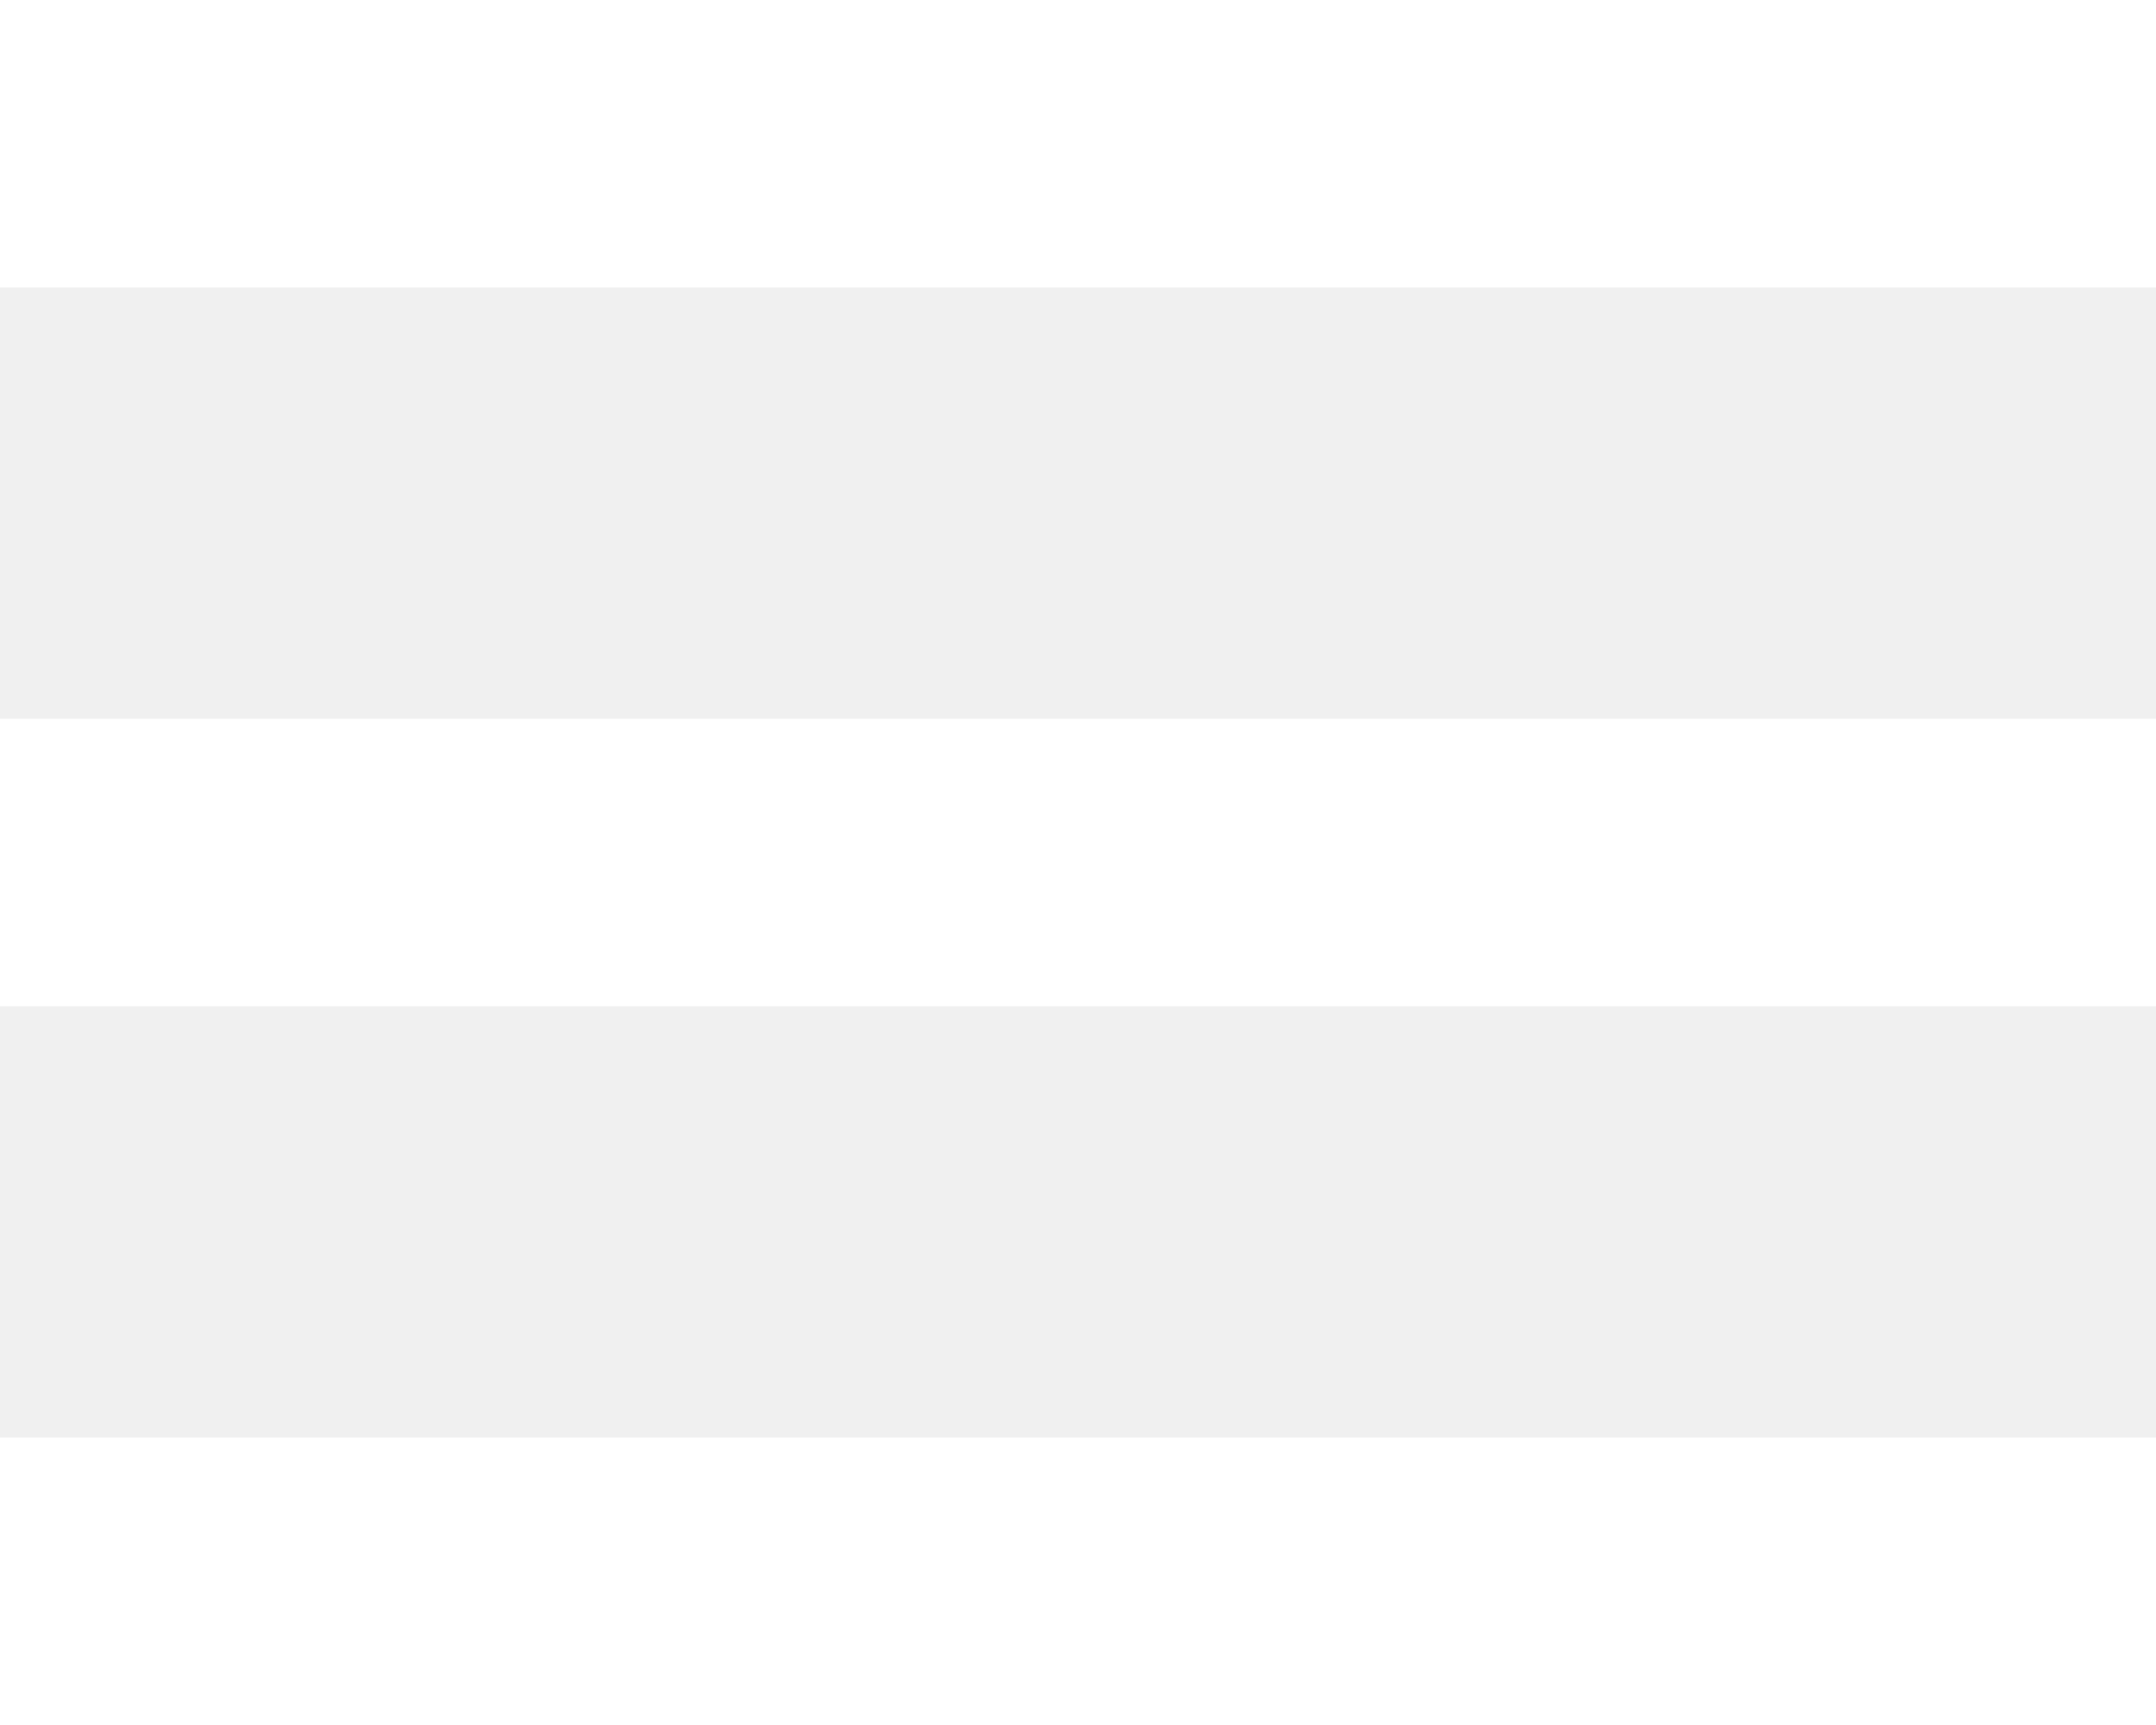
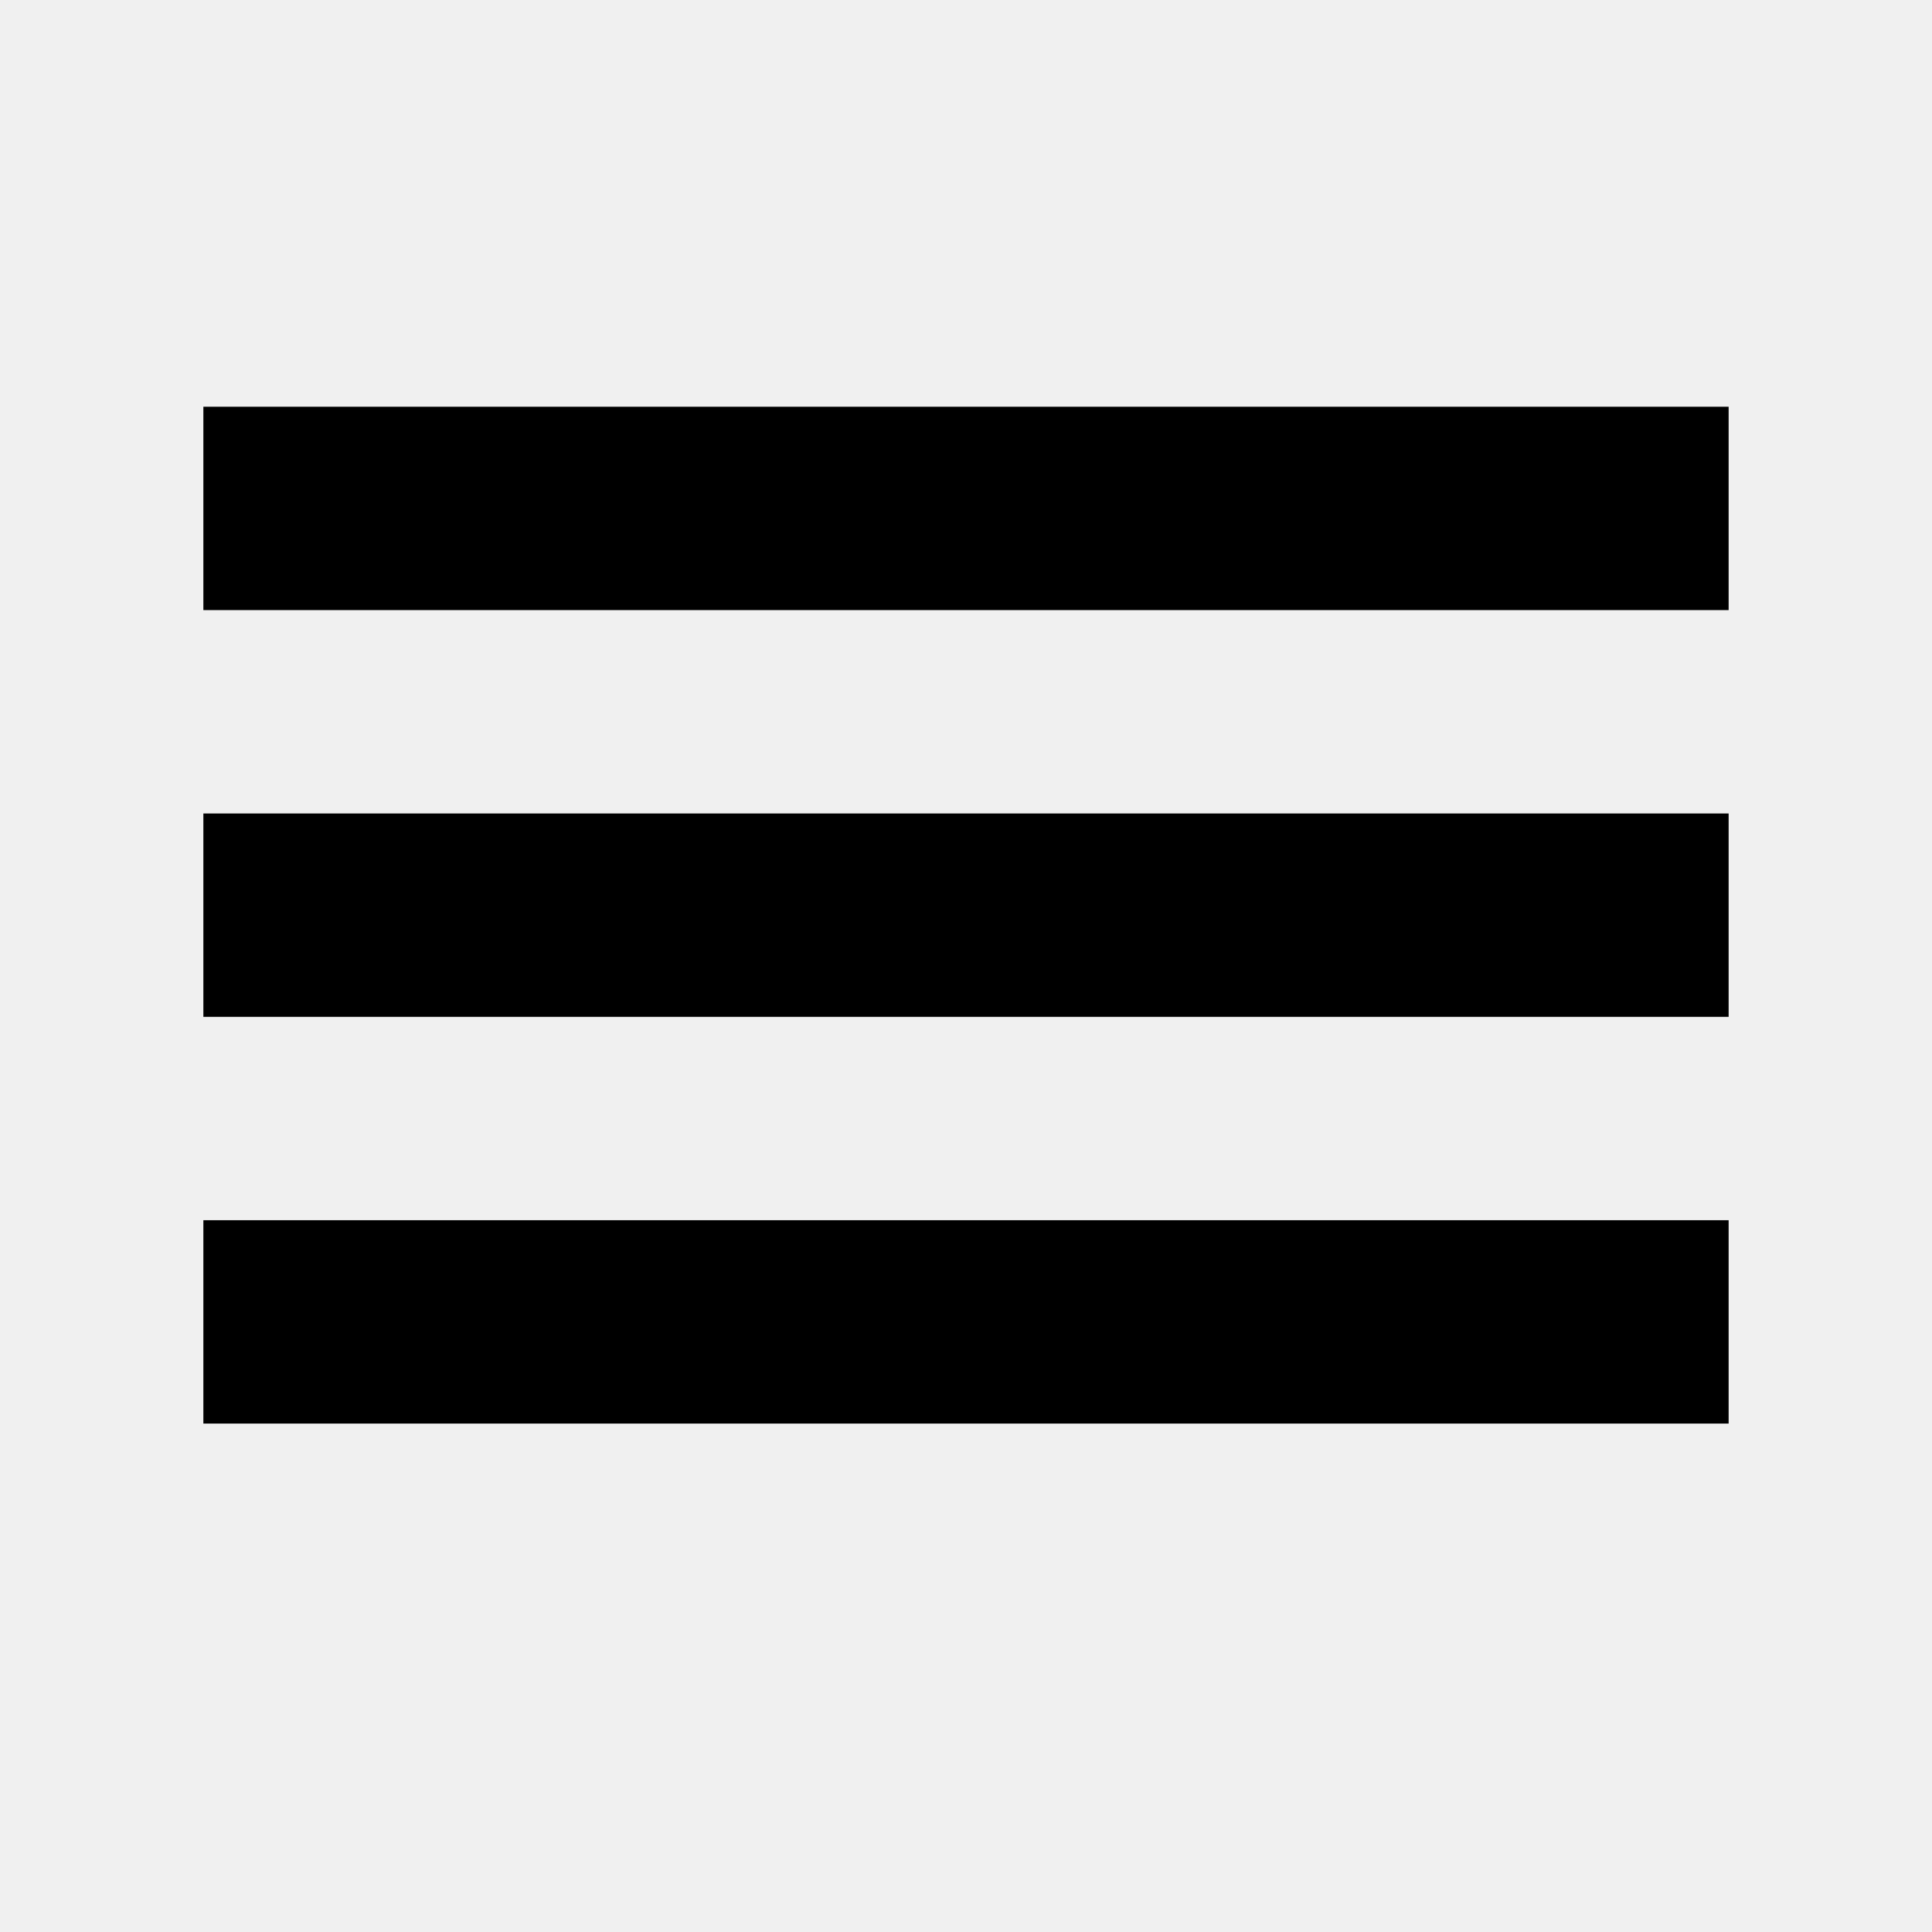
- <svg xmlns="http://www.w3.org/2000/svg" width="15px" height="12px" viewBox="0 0 15 12" version="1.1">
-   <g stroke="none" stroke-width="1" fill="none" fill-rule="evenodd">
-     <g transform="translate(-17, -13)" fill="#FFFFFF">
-       <path d="M17,13 L32,13 L32,15 L17,15 L17,13 Z M17,18 L32,18 L32,20 L17,20 L17,18 Z M17,23 L32,23 L32,25 L17,25 L17,23 Z" />
+ <svg xmlns="http://www.w3.org/2000/svg" width="19px" height="19px" viewBox="0 0 19 19" version="1.1">
+   <defs />
+   <g id="pivot" stroke="none" stroke-width="1" fill="none" fill-rule="evenodd">
+     <g id="full-menu" fill="#000000">
+       <path d="M2,4 L17,4 L17,6 L2,6 L2,4 Z M2,8 L17,8 L17,10 L2,10 L2,8 Z M2,12 L17,12 L17,14 L2,14 L2,12 Z" id="Rectangle-159" />
    </g>
  </g>
</svg>
